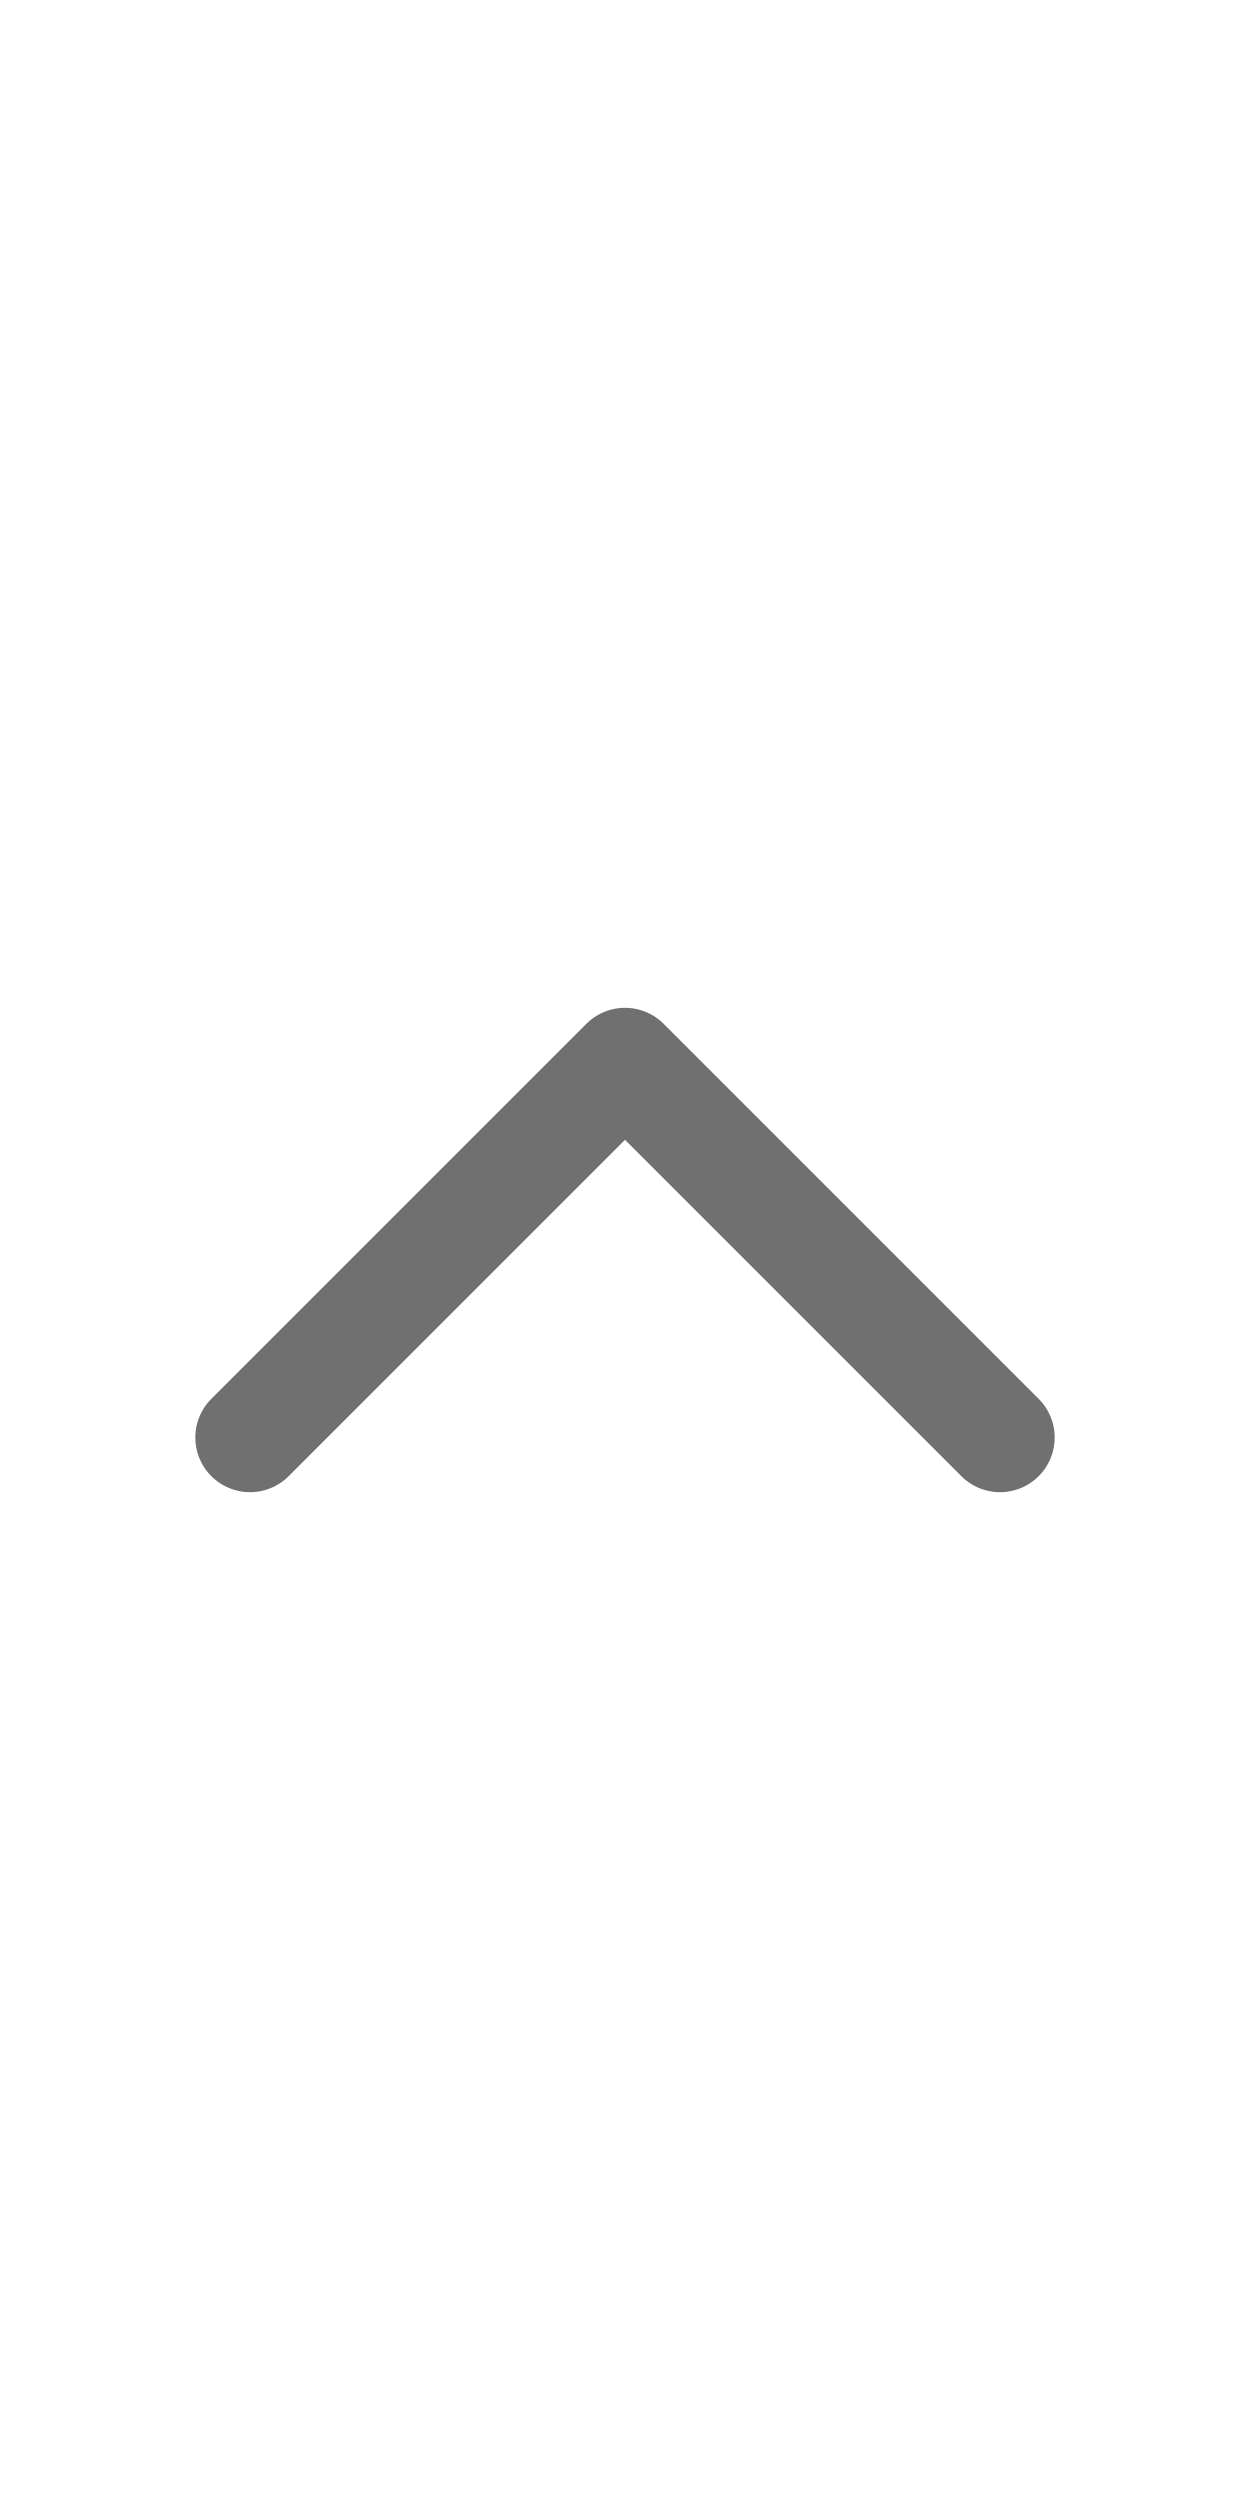
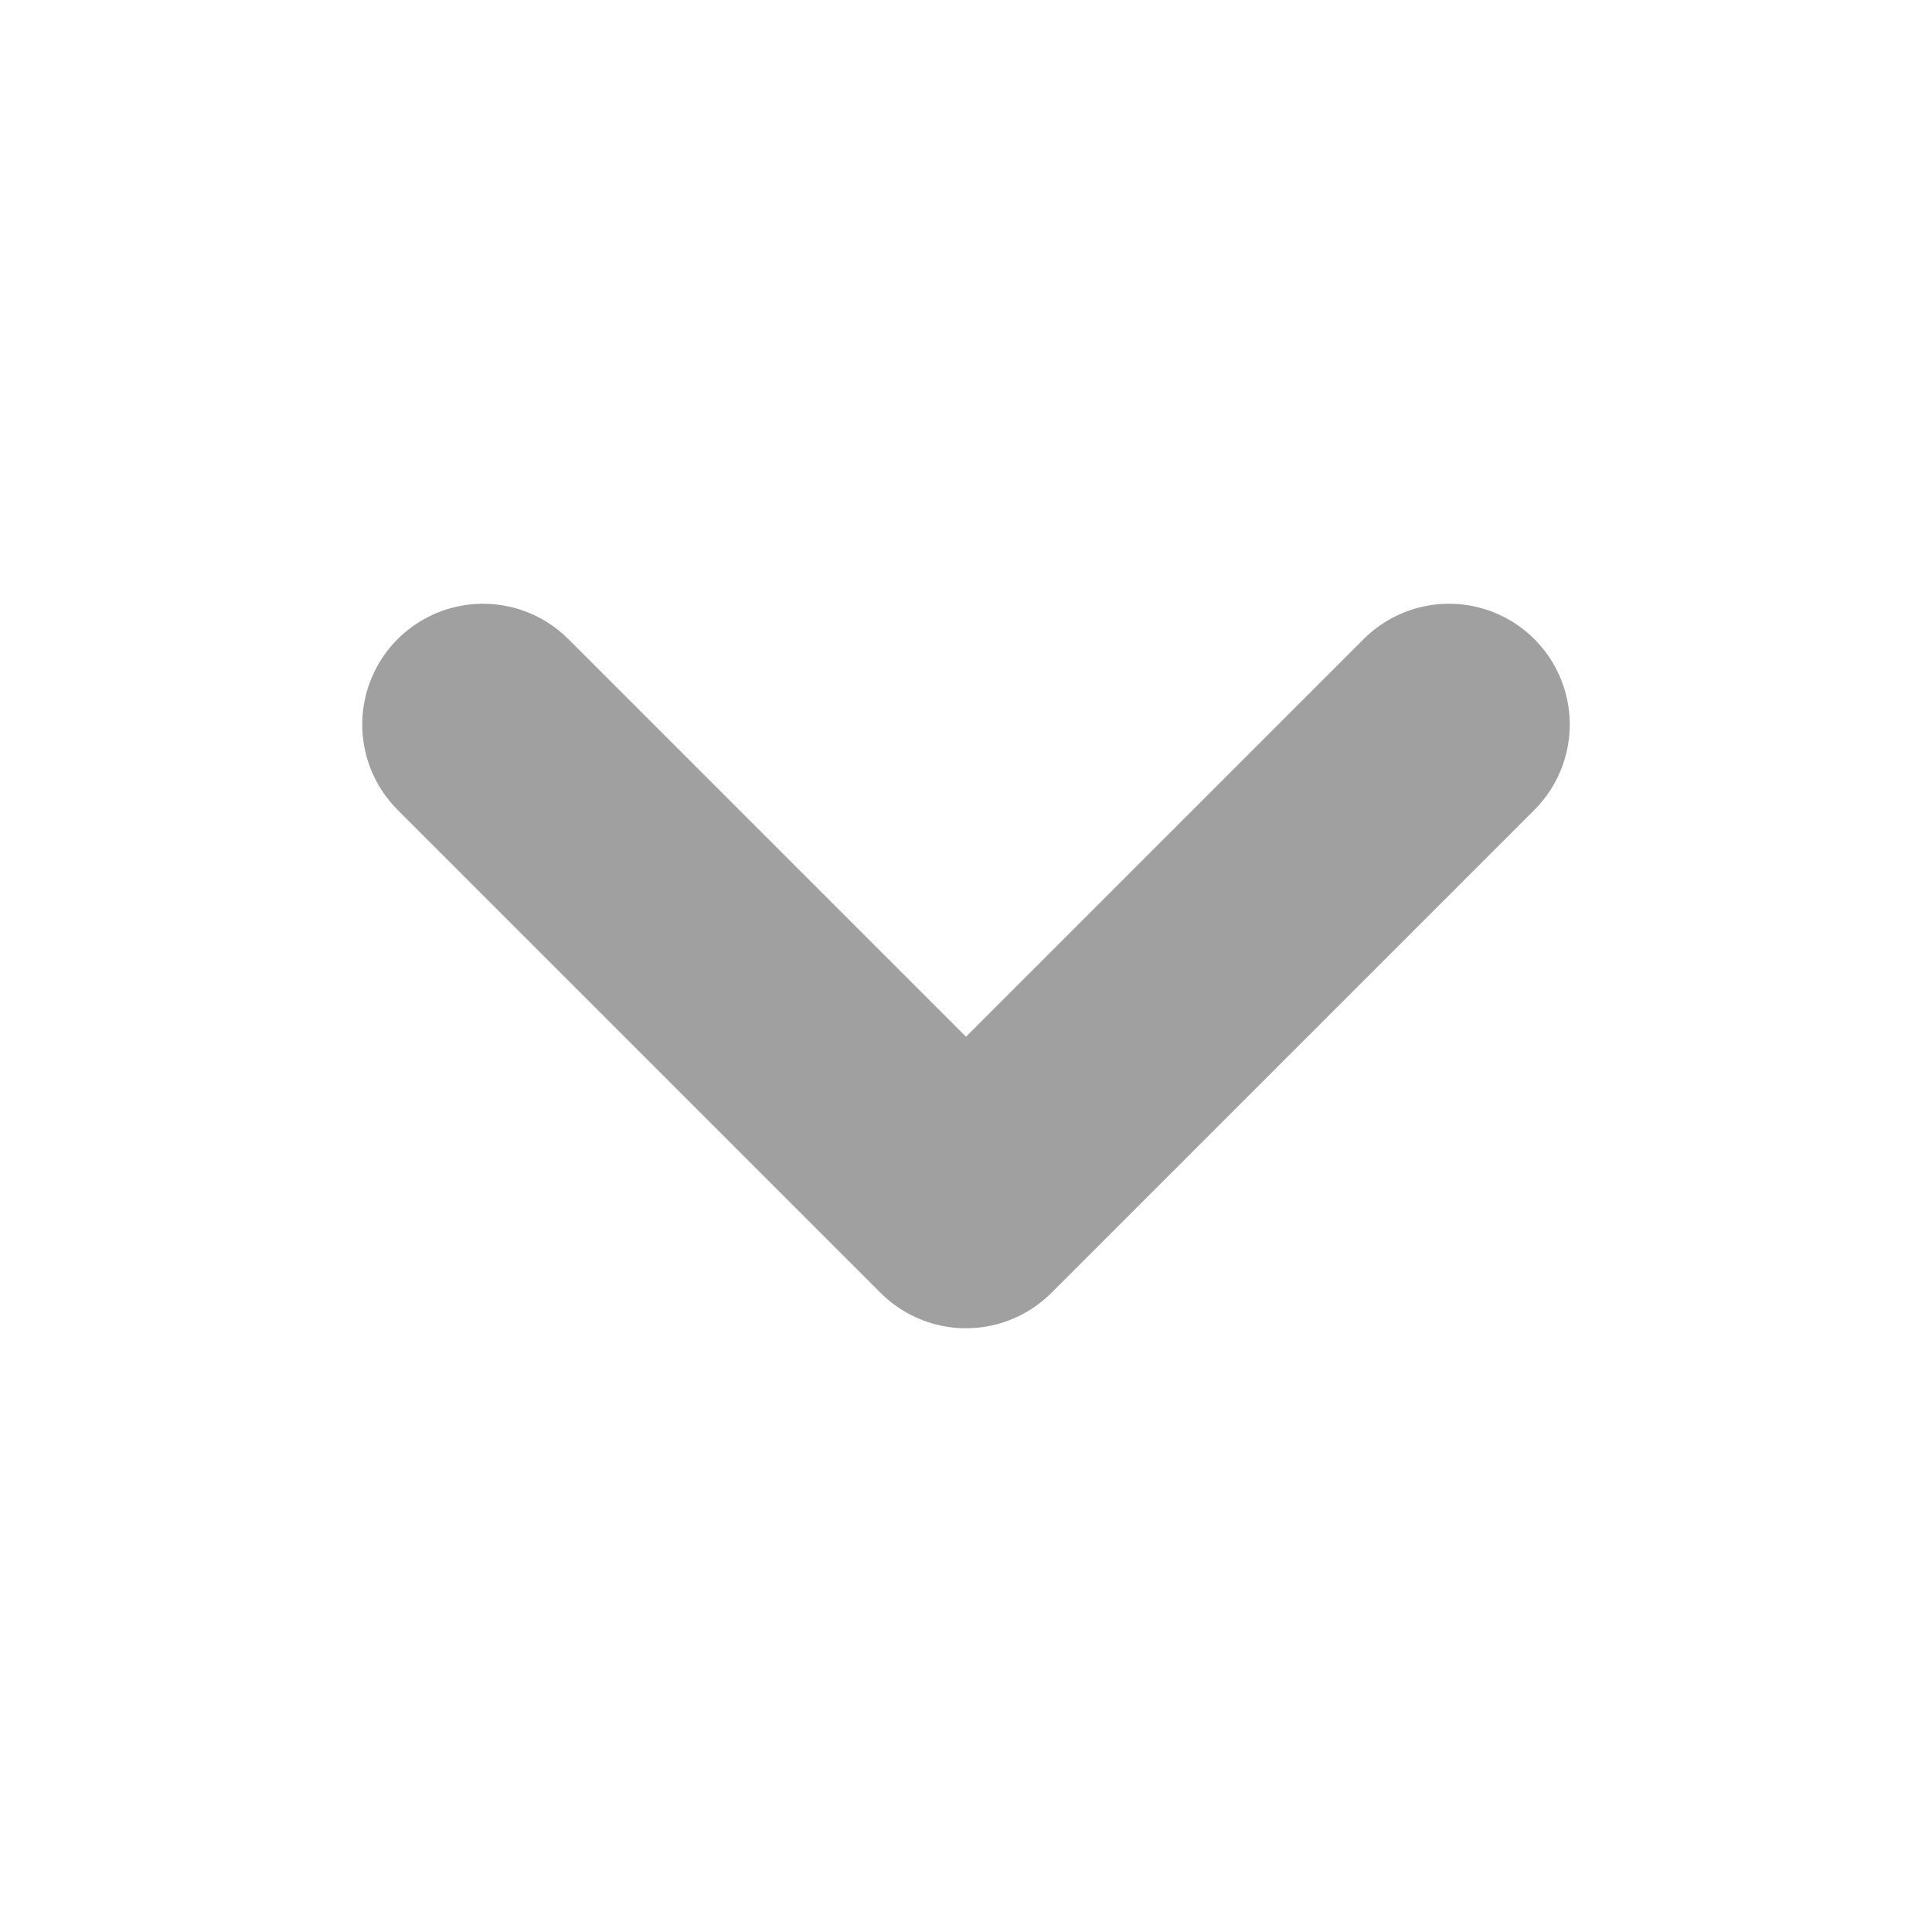
- <svg xmlns="http://www.w3.org/2000/svg" preserveAspectRatio="none" overflow="visible" style="display: block;" width="20" height="40" viewBox="0 0 20 40" fill="none">
-   <g id="å·¥å- ·æ å±å¼">
-     <g id="Rectangle 8">
- </g>
-     <path id="è·¯å¾ 286" d="M16 23L10 17L4 23" stroke="#707070" stroke-width="1.75" stroke-linecap="round" stroke-linejoin="round" />
+ <svg xmlns="http://www.w3.org/2000/svg" preserveAspectRatio="none" overflow="visible" style="display: block;" width="8" height="8" viewBox="0 0 8 8" fill="none">
+   <g id="Glyph/chevron-down">
+     <path id="Vector" d="M2 3L4 5L6 3" stroke-linecap="round" stroke-linejoin="round" stroke="#A0A0A0" />
  </g>
</svg>
